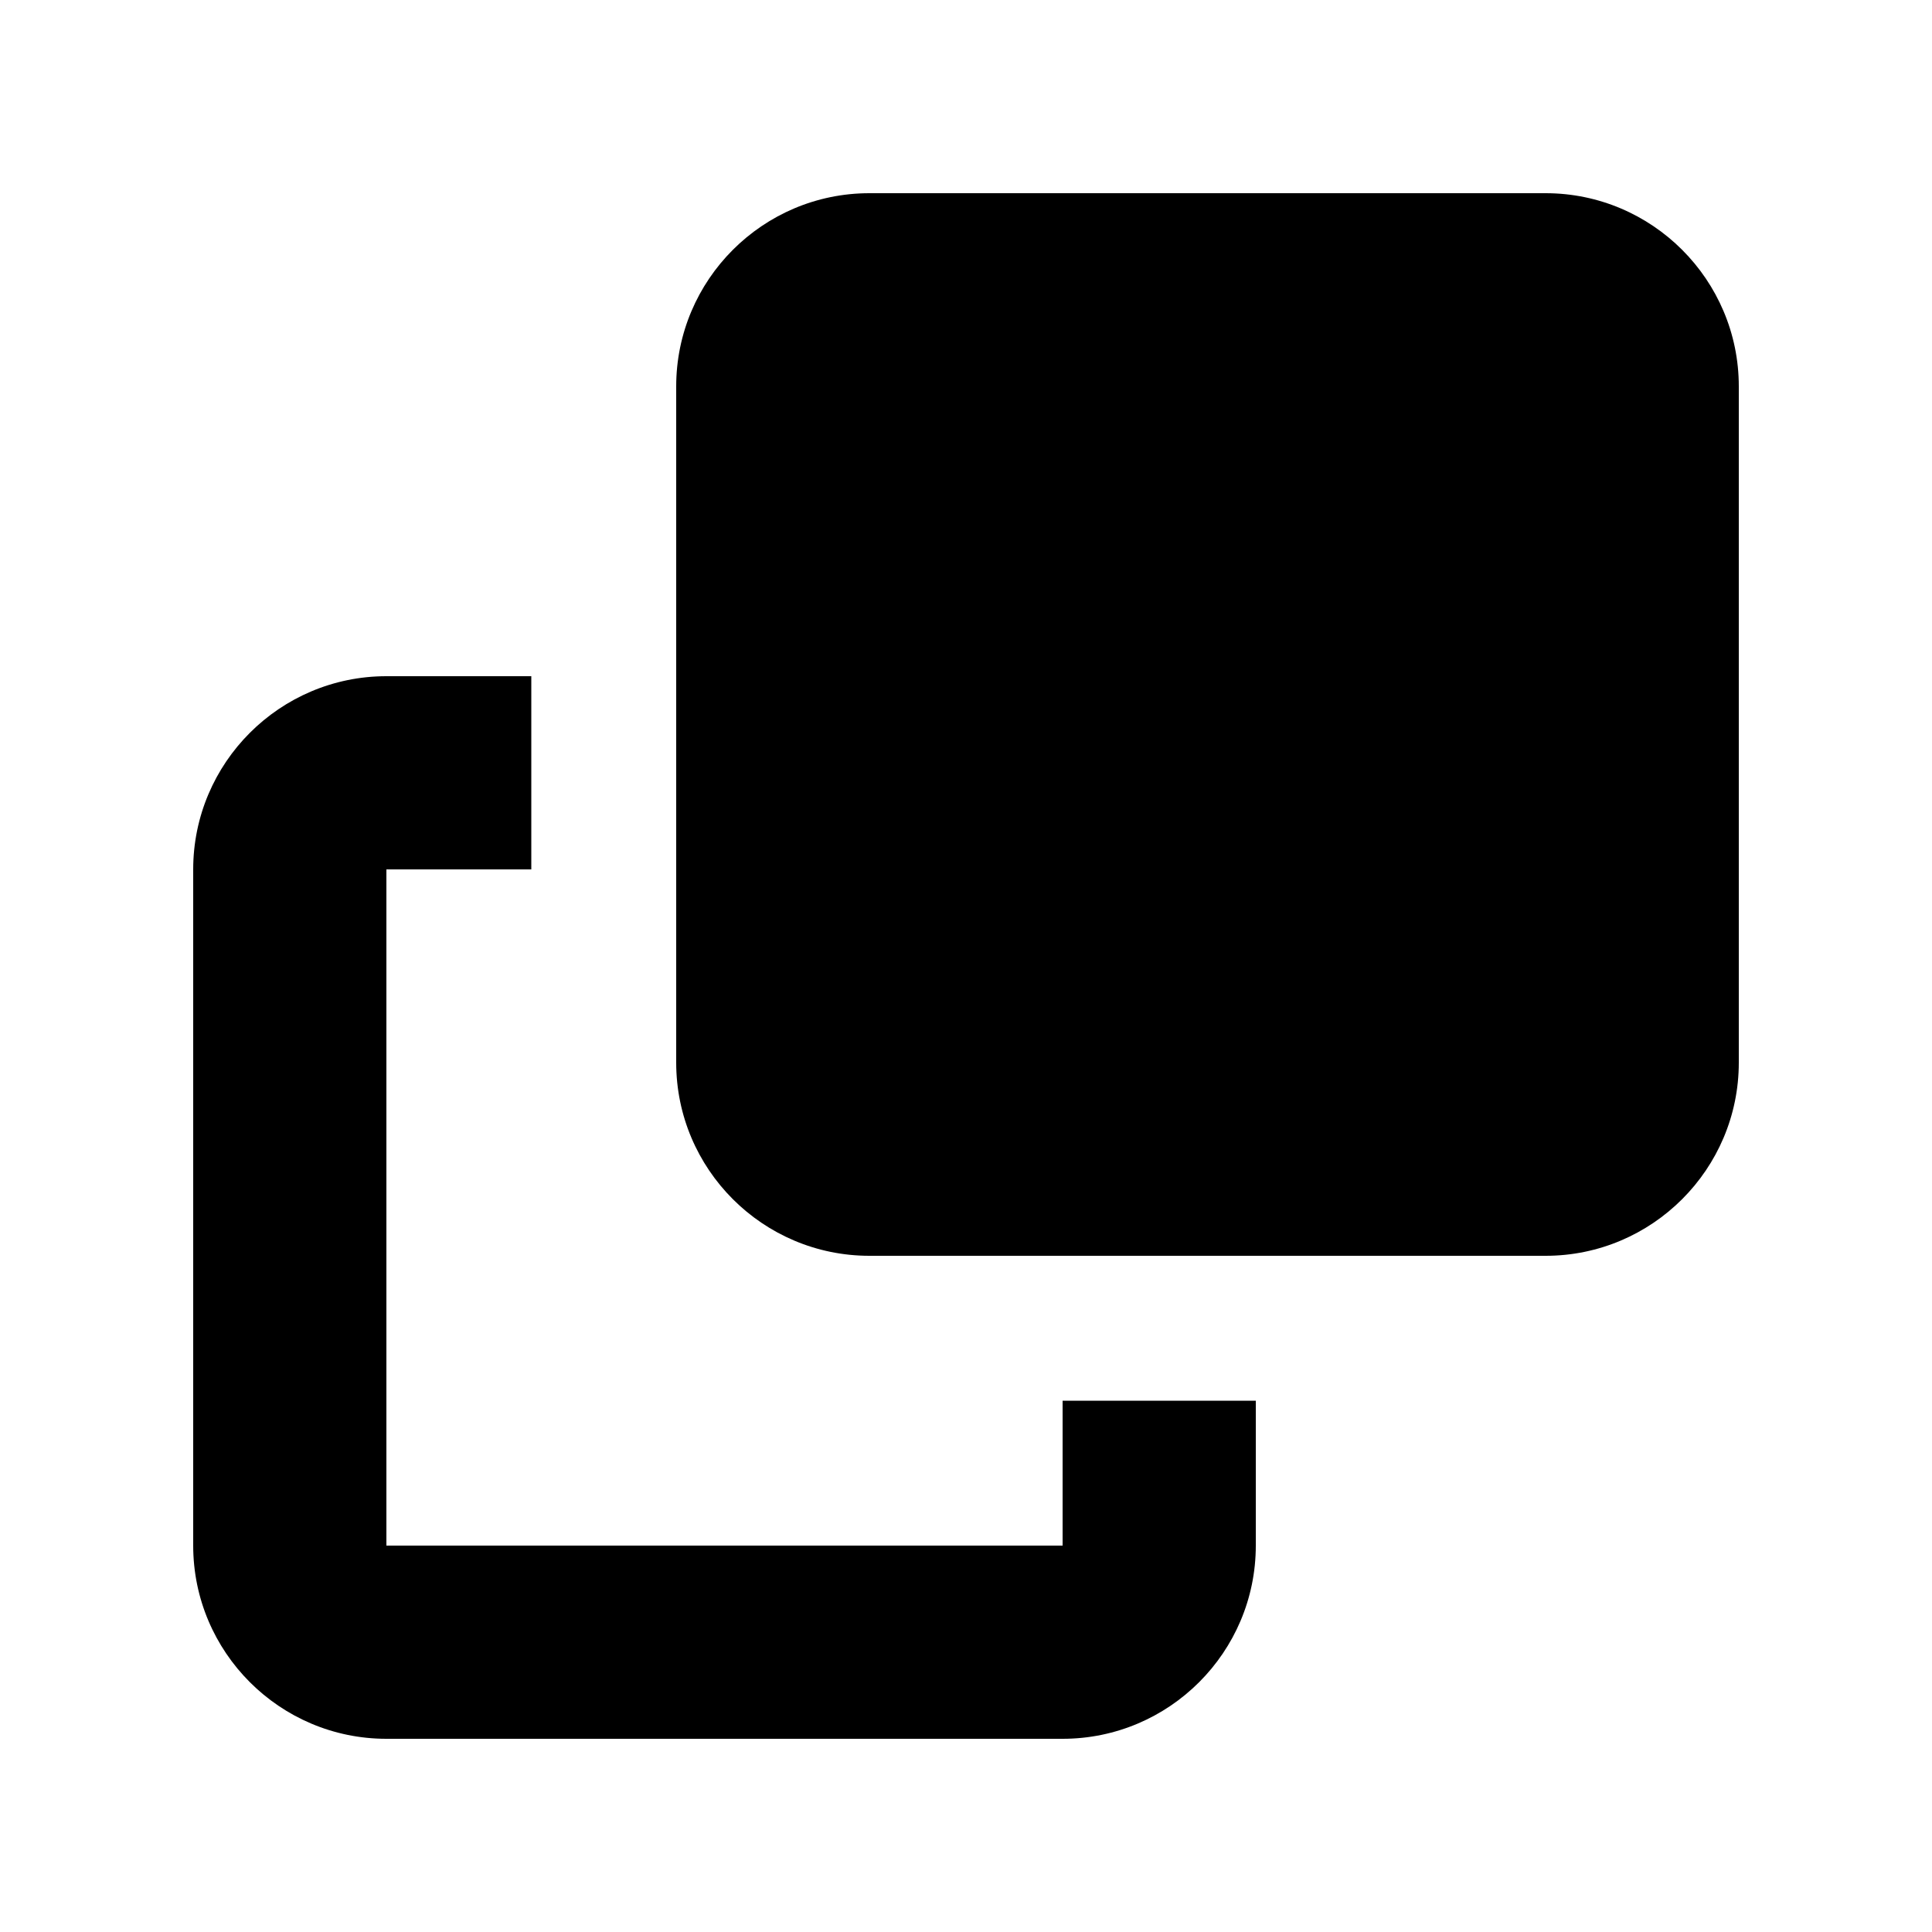
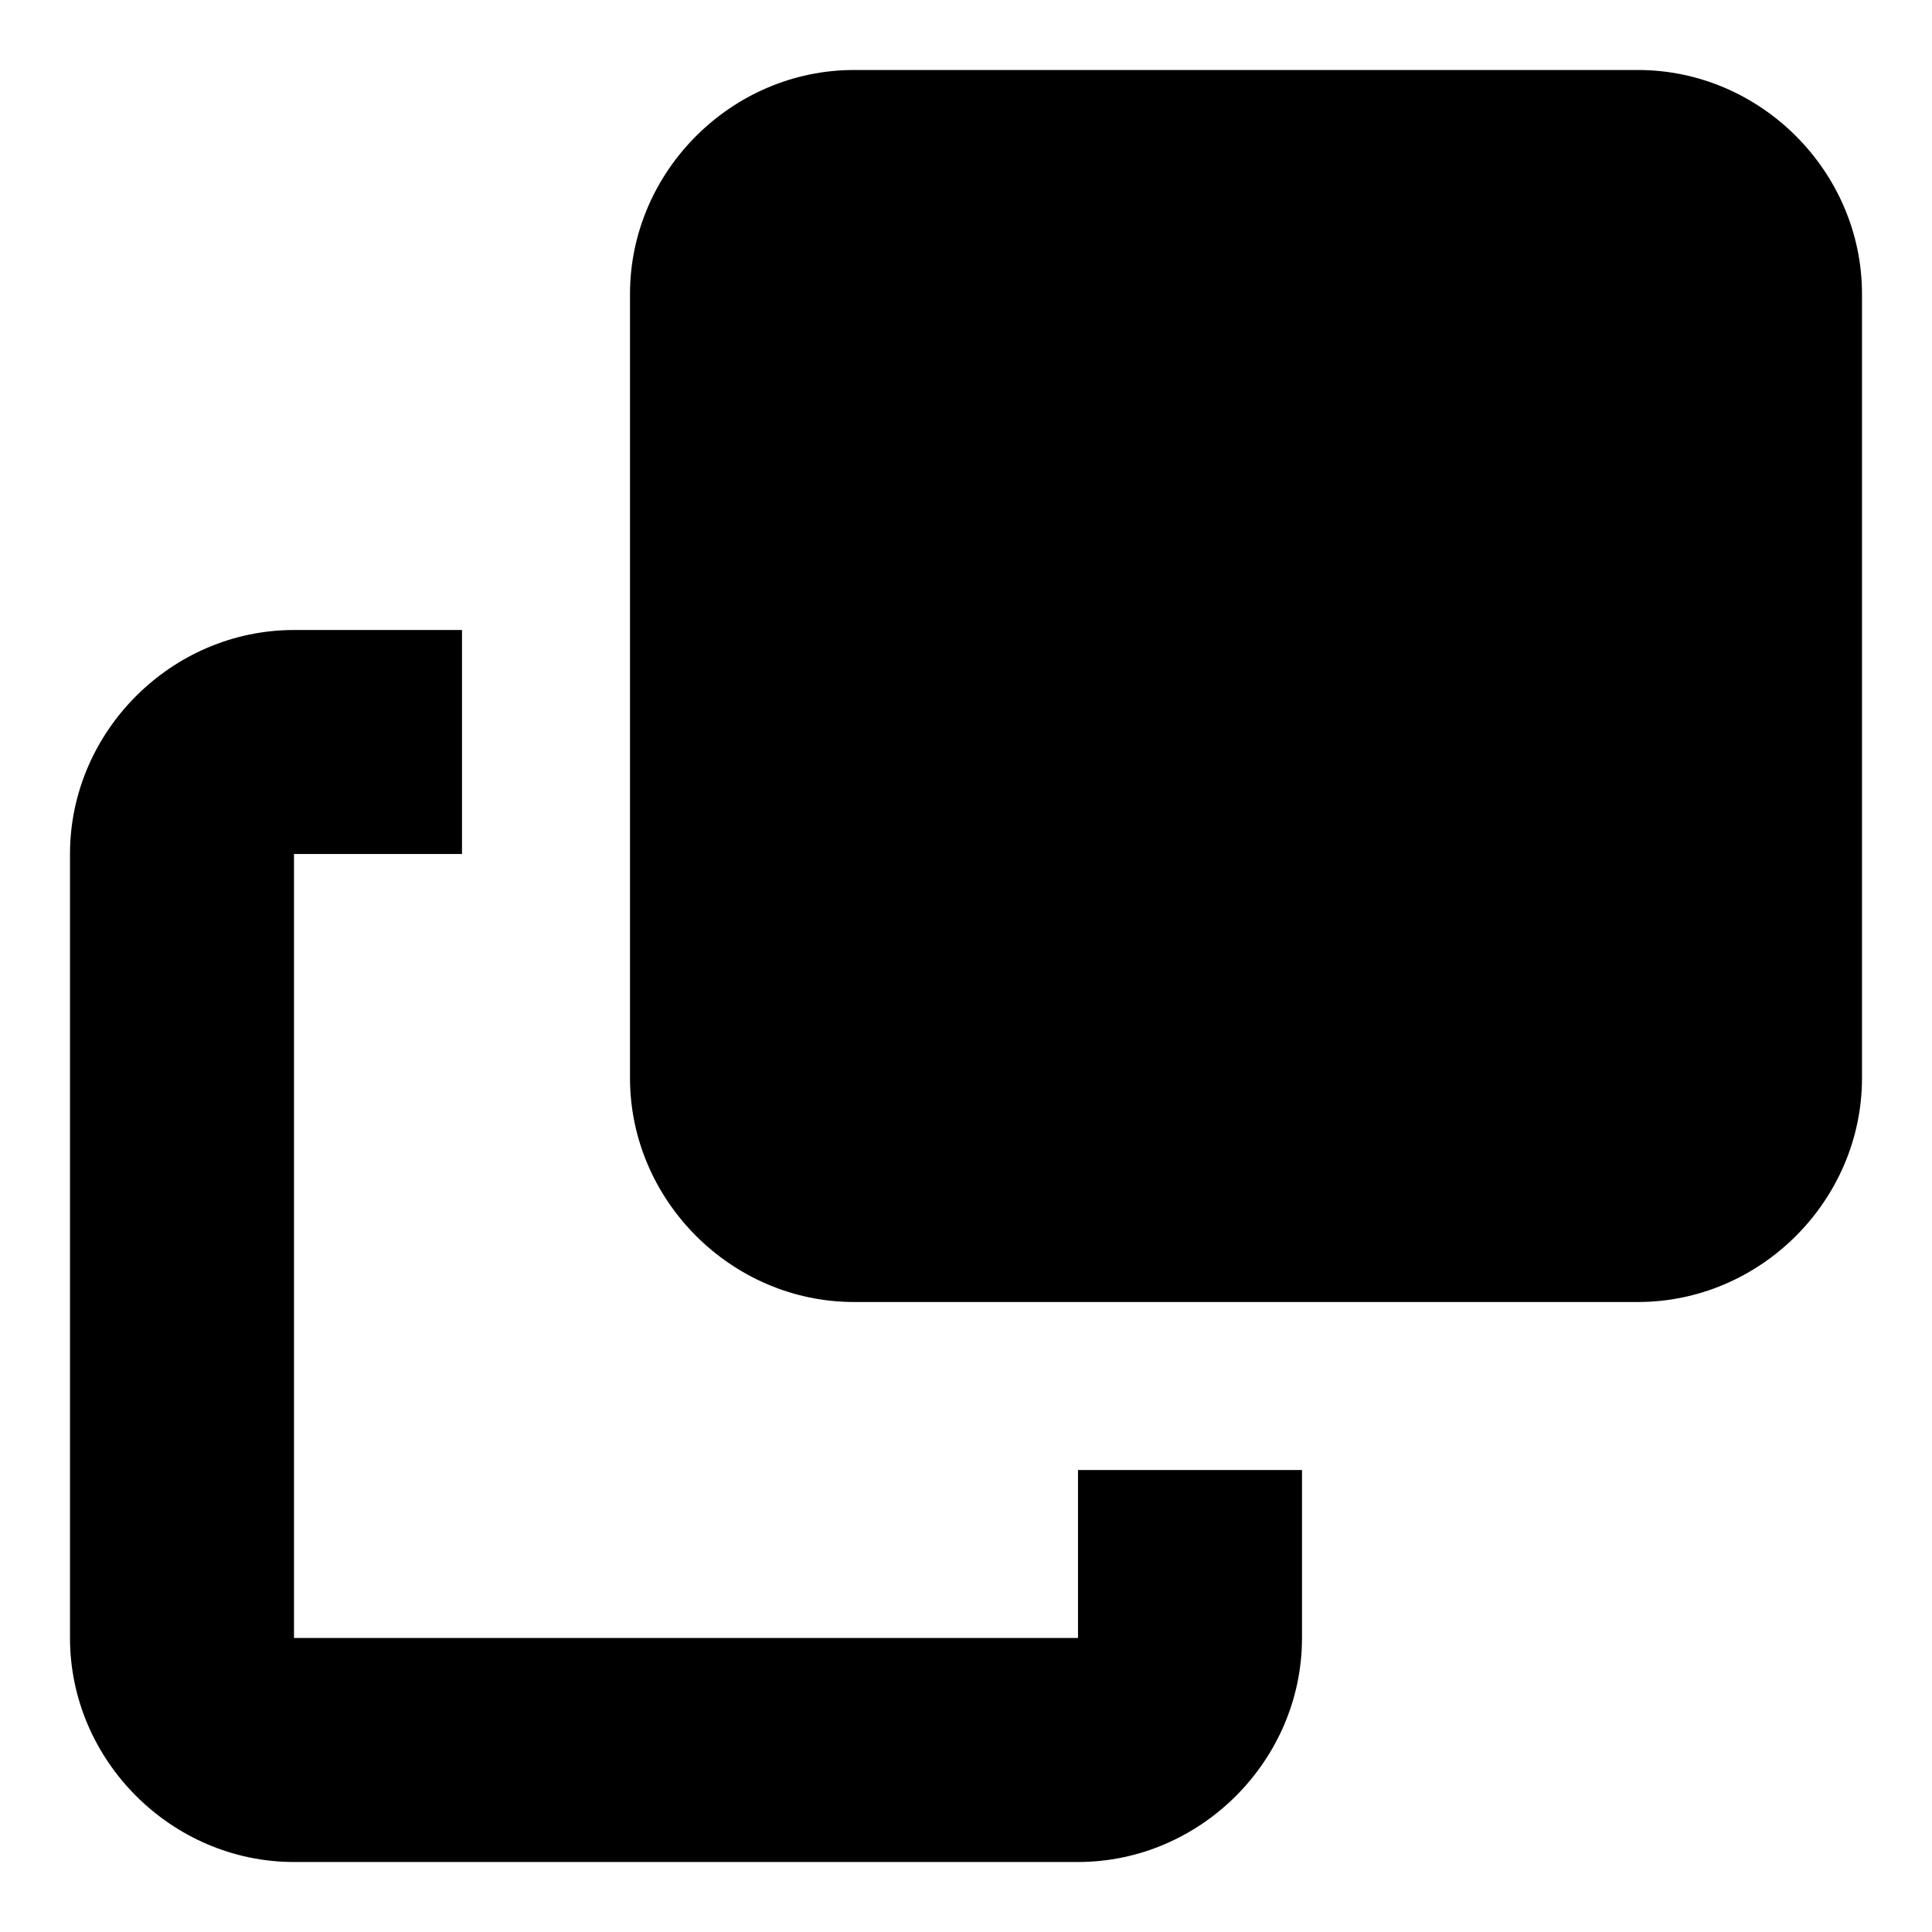
- <svg xmlns="http://www.w3.org/2000/svg" viewBox="0 0 640 640">
-   <path d="M352 512L128 512L128 288L176 288L176 224L128 224C92.7 224 64 252.7 64 288L64 512C64 547.3 92.7 576 128 576L352 576C387.3 576 416 547.3 416 512L416 464L352 464L352 512zM288 416L512 416C547.3 416 576 387.3 576 352L576 128C576 92.7 547.3 64 512 64L288 64C252.7 64 224 92.7 224 128L224 352C224 387.3 252.7 416 288 416z" />
+ <svg xmlns="http://www.w3.org/2000/svg" viewBox="0 0 552 552">
+   <path fill="#000000" d="M308 468L84 468L84 244L132 244L132 180L84 180C49 180 20 209 20 244L20 468C20 503 49 532 84 532L308 532C343 532 372 503 372 468L372 420L308 420L308 468ZM244 372L468 372C503 372 532 343 532 308L532 84C532 49 503 20 468 20L244 20C209 20 180 49 180 84L180 308C180 343 209 372 244 372Z" />
</svg>
